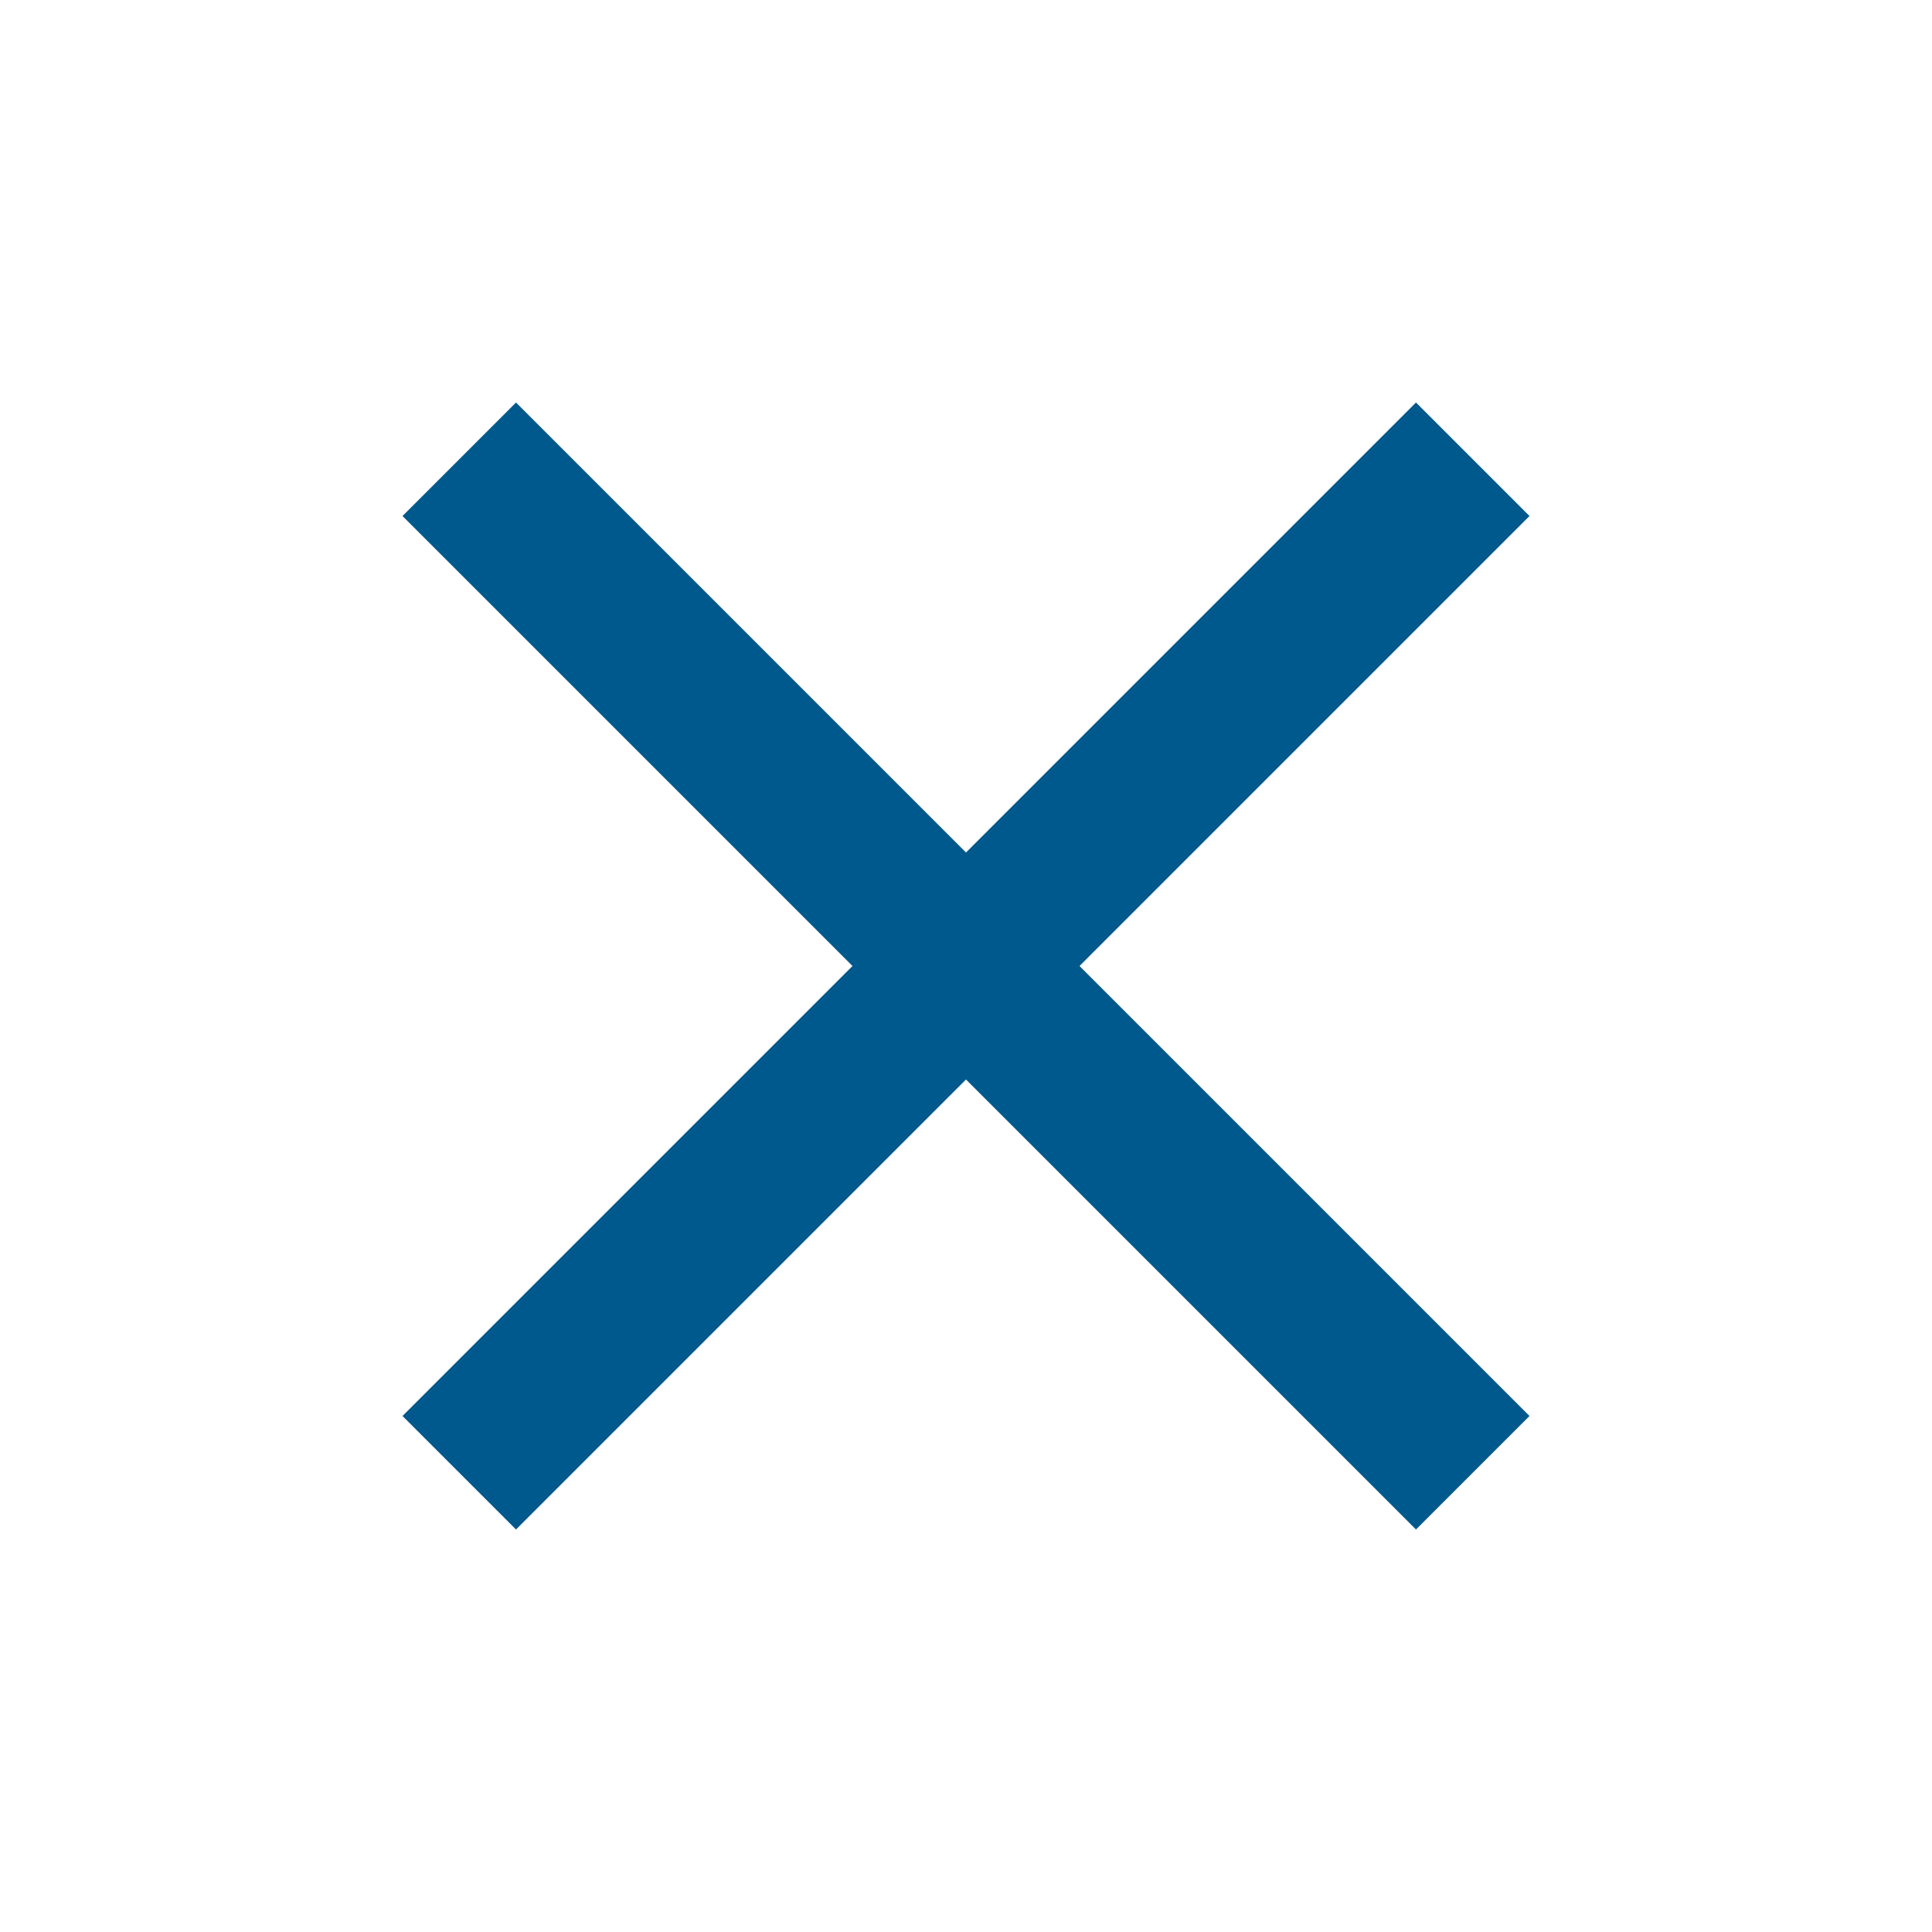
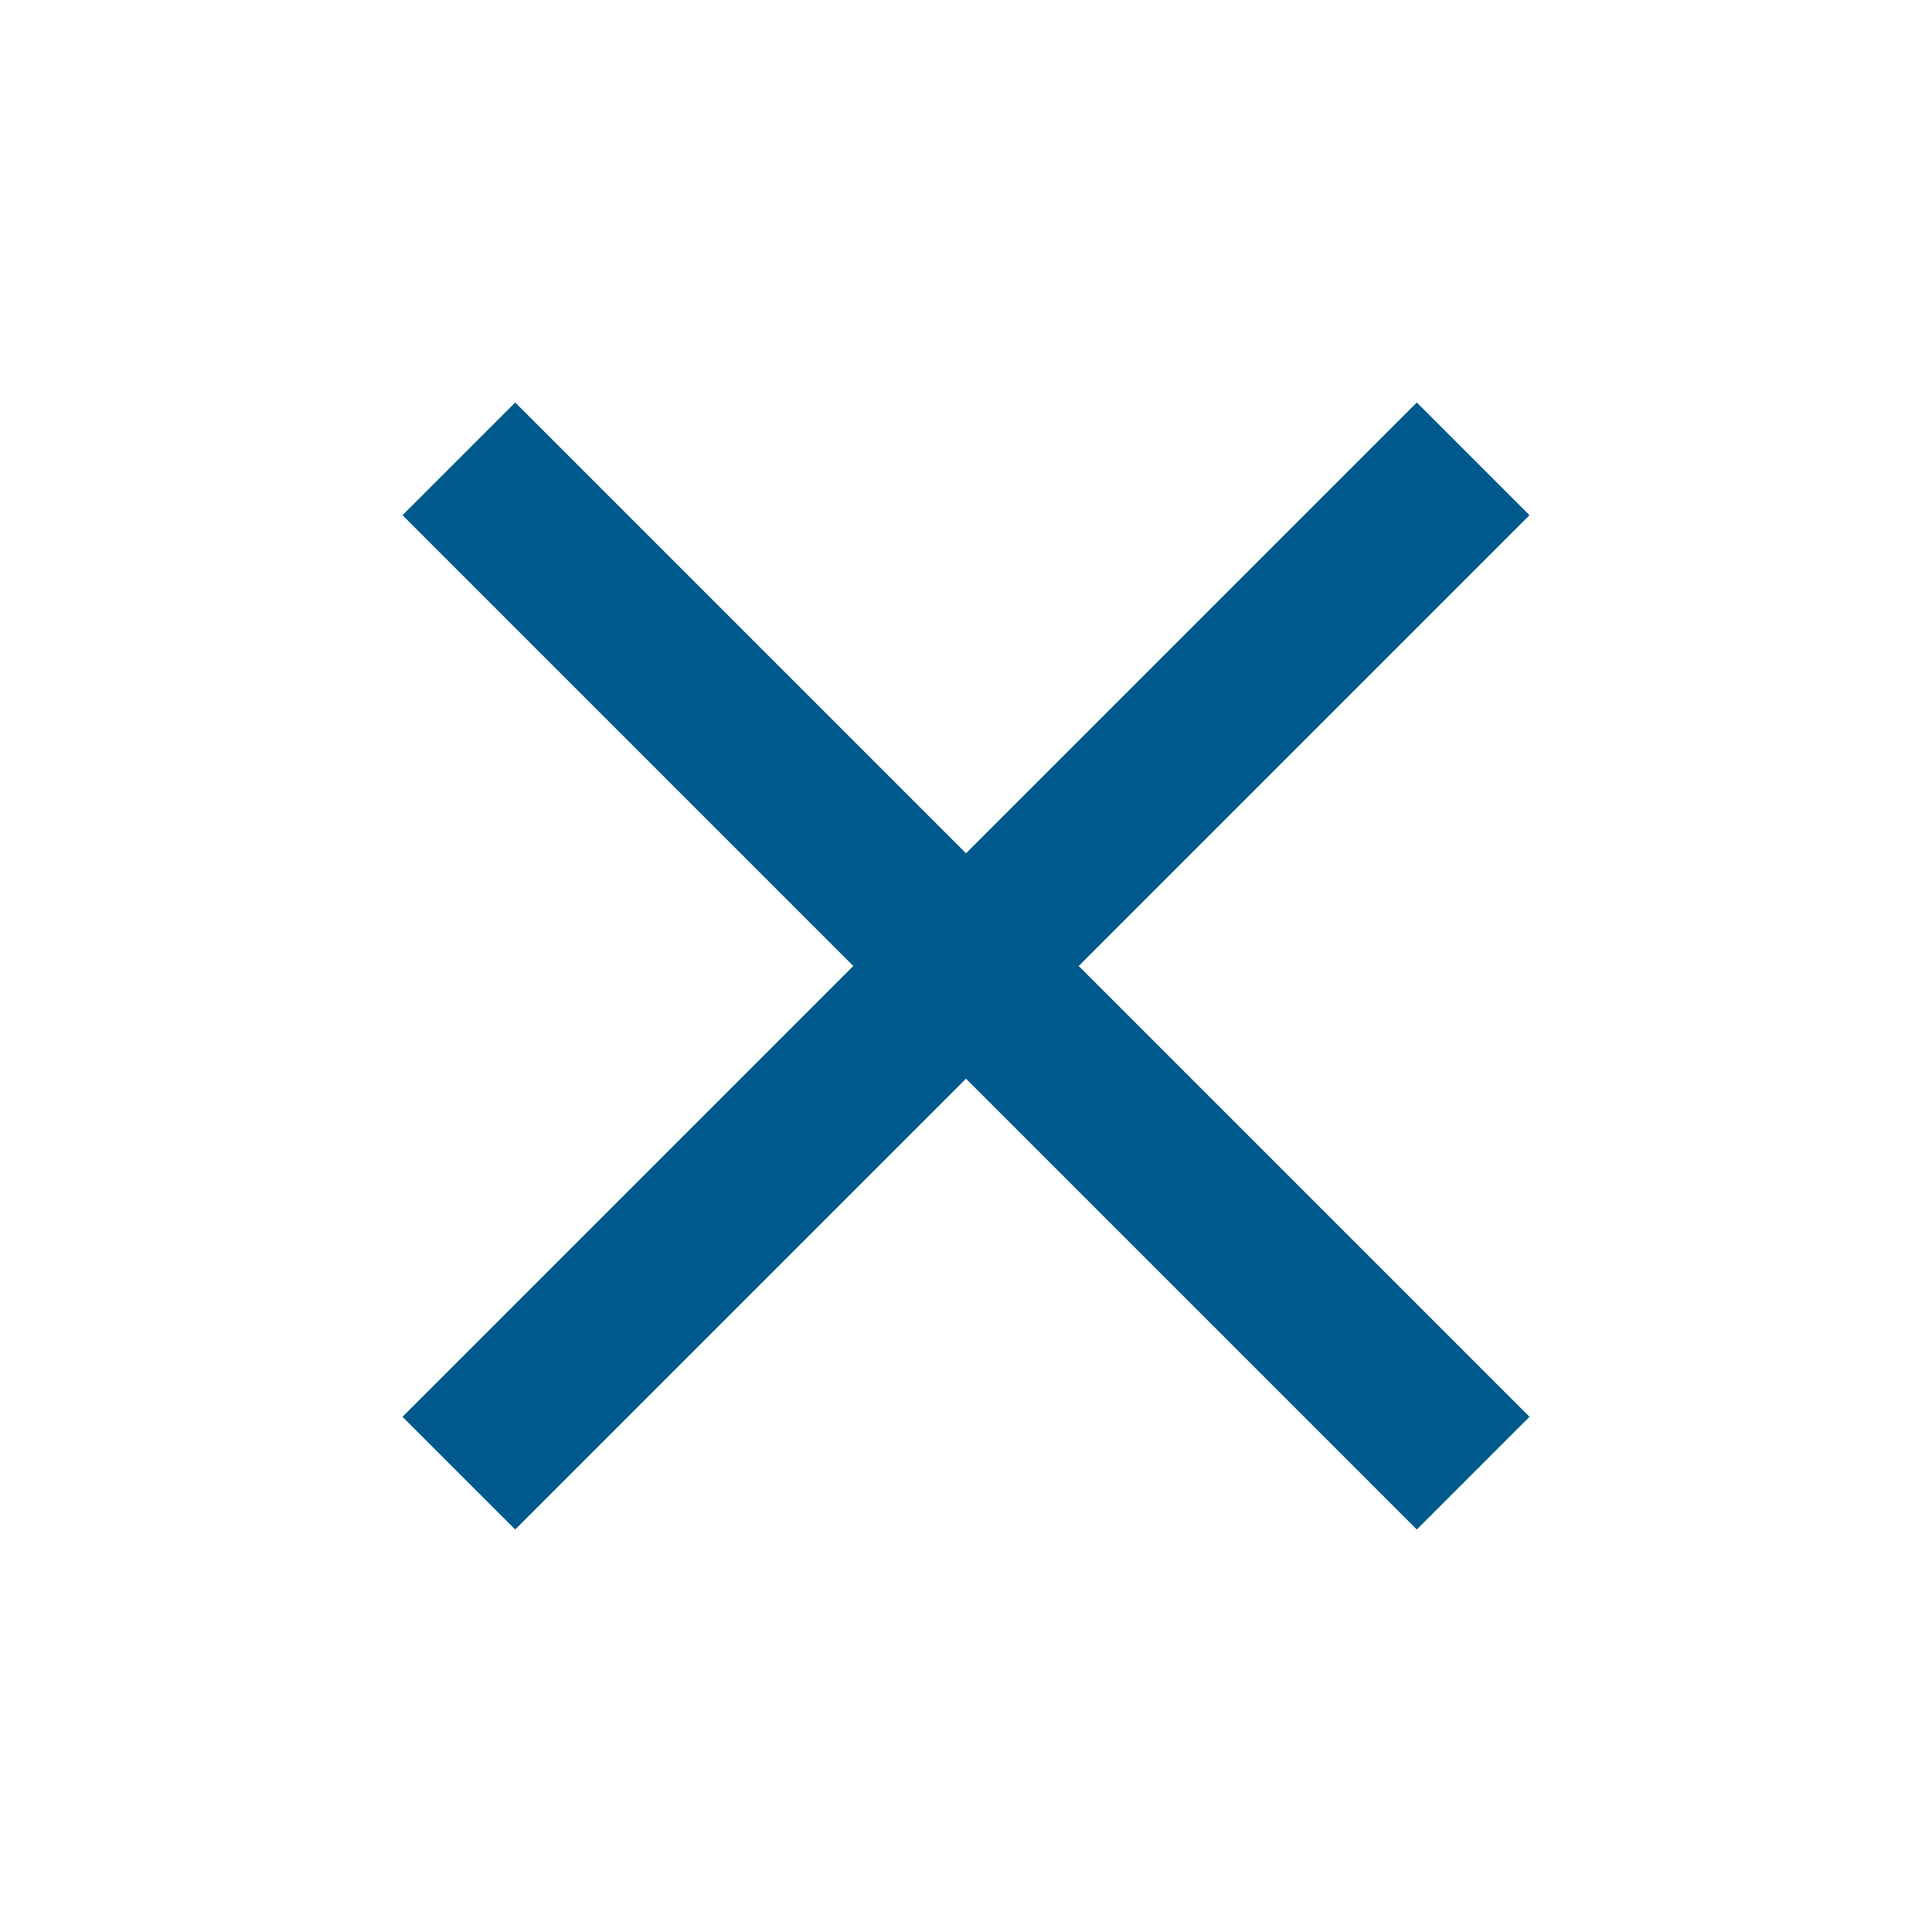
- <svg xmlns="http://www.w3.org/2000/svg" width="48px" height="48px" viewBox="0 0 48 48" version="1.1">
-   <g id="Icon/close-defaultblue" stroke="none" stroke-width="1" fill="none" fill-rule="evenodd">
-     <polygon id="Shape" fill="#00598C" points="38 12.82 35.18 10 24 21.18 12.82 10 10 12.82 21.18 24 10 35.18 12.82 38 24 26.82 35.18 38 38 35.18 26.82 24" />
-   </g>
+ <svg xmlns="http://www.w3.org/2000/svg" width="48px" height="48px" version="1.1" id="Layer_1" x="0px" y="0px" viewBox="0 0 48 48" style="enable-background:new 0 0 48 48;" xml:space="preserve">
+   <style type="text/css">
+ 	.st0-blue{fill-rule:evenodd;clip-rule:evenodd;fill:#00598C;}
+ </style>
+   <path class="st0-blue" d="M38,12.8L35.2,10L24,21.2L12.8,10L10,12.8L21.2,24L10,35.2l2.8,2.8L24,26.8L35.2,38l2.8-2.8L26.8,24L38,12.8z" />
</svg>
